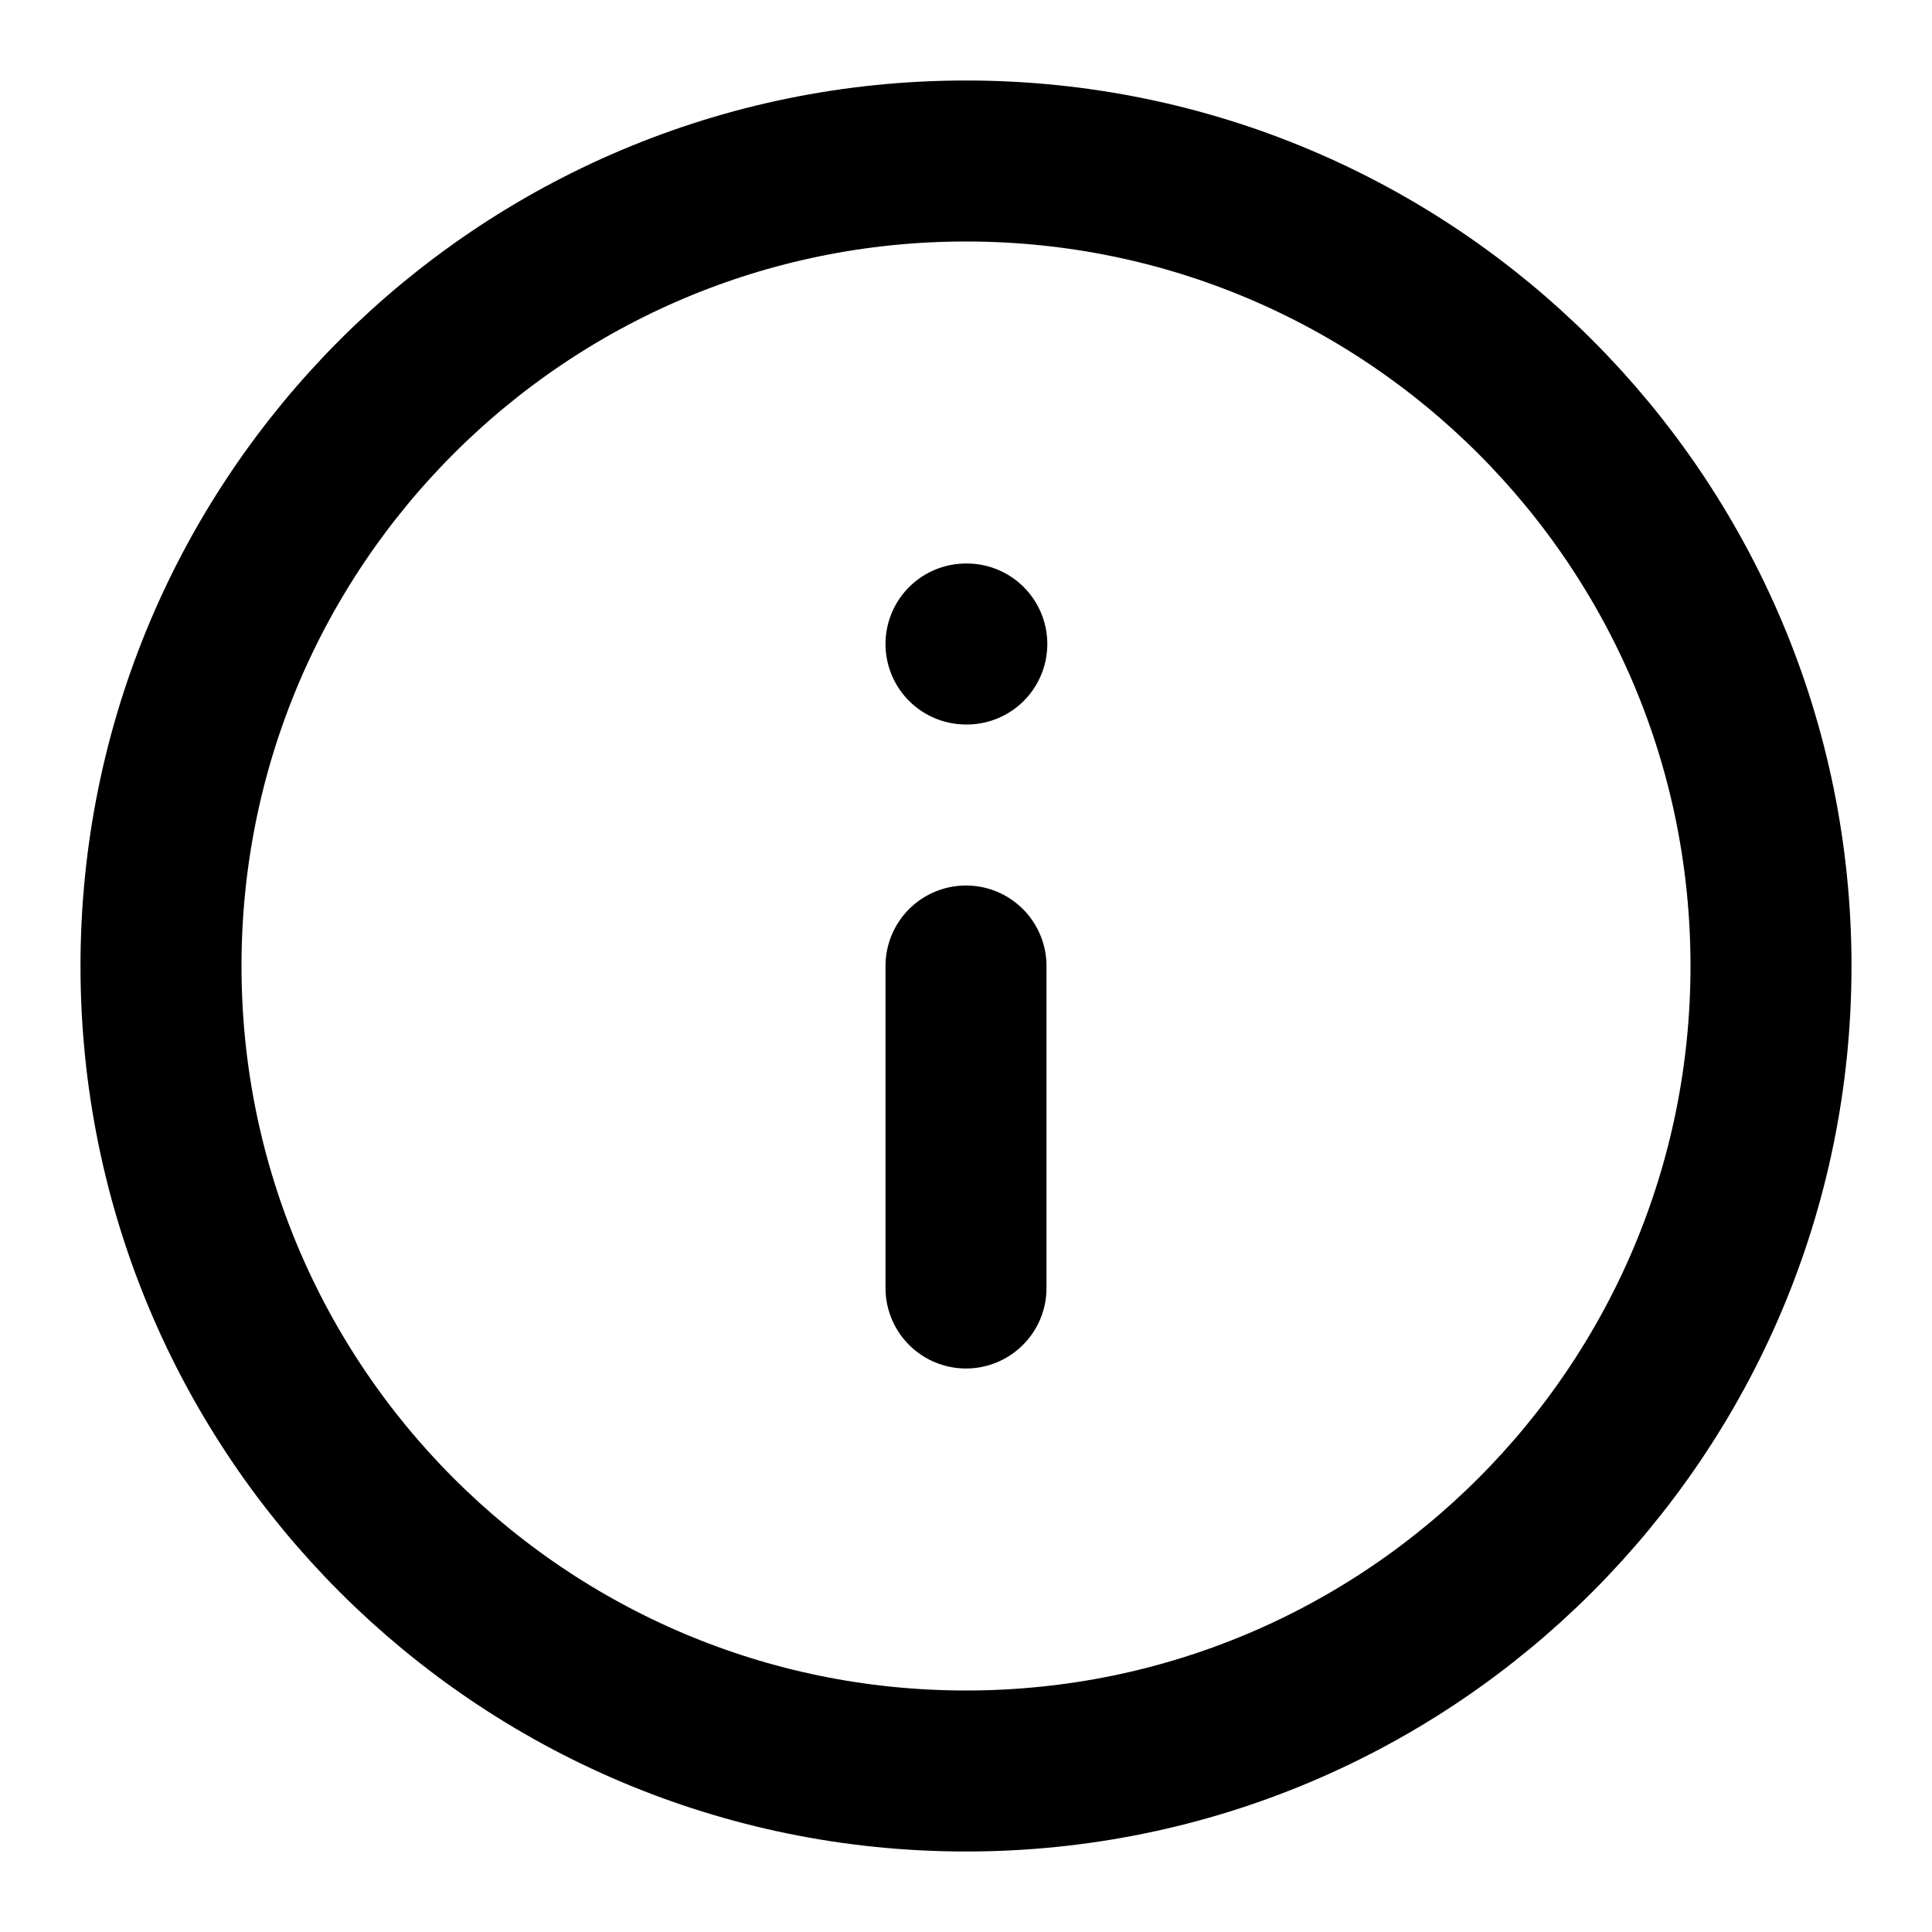
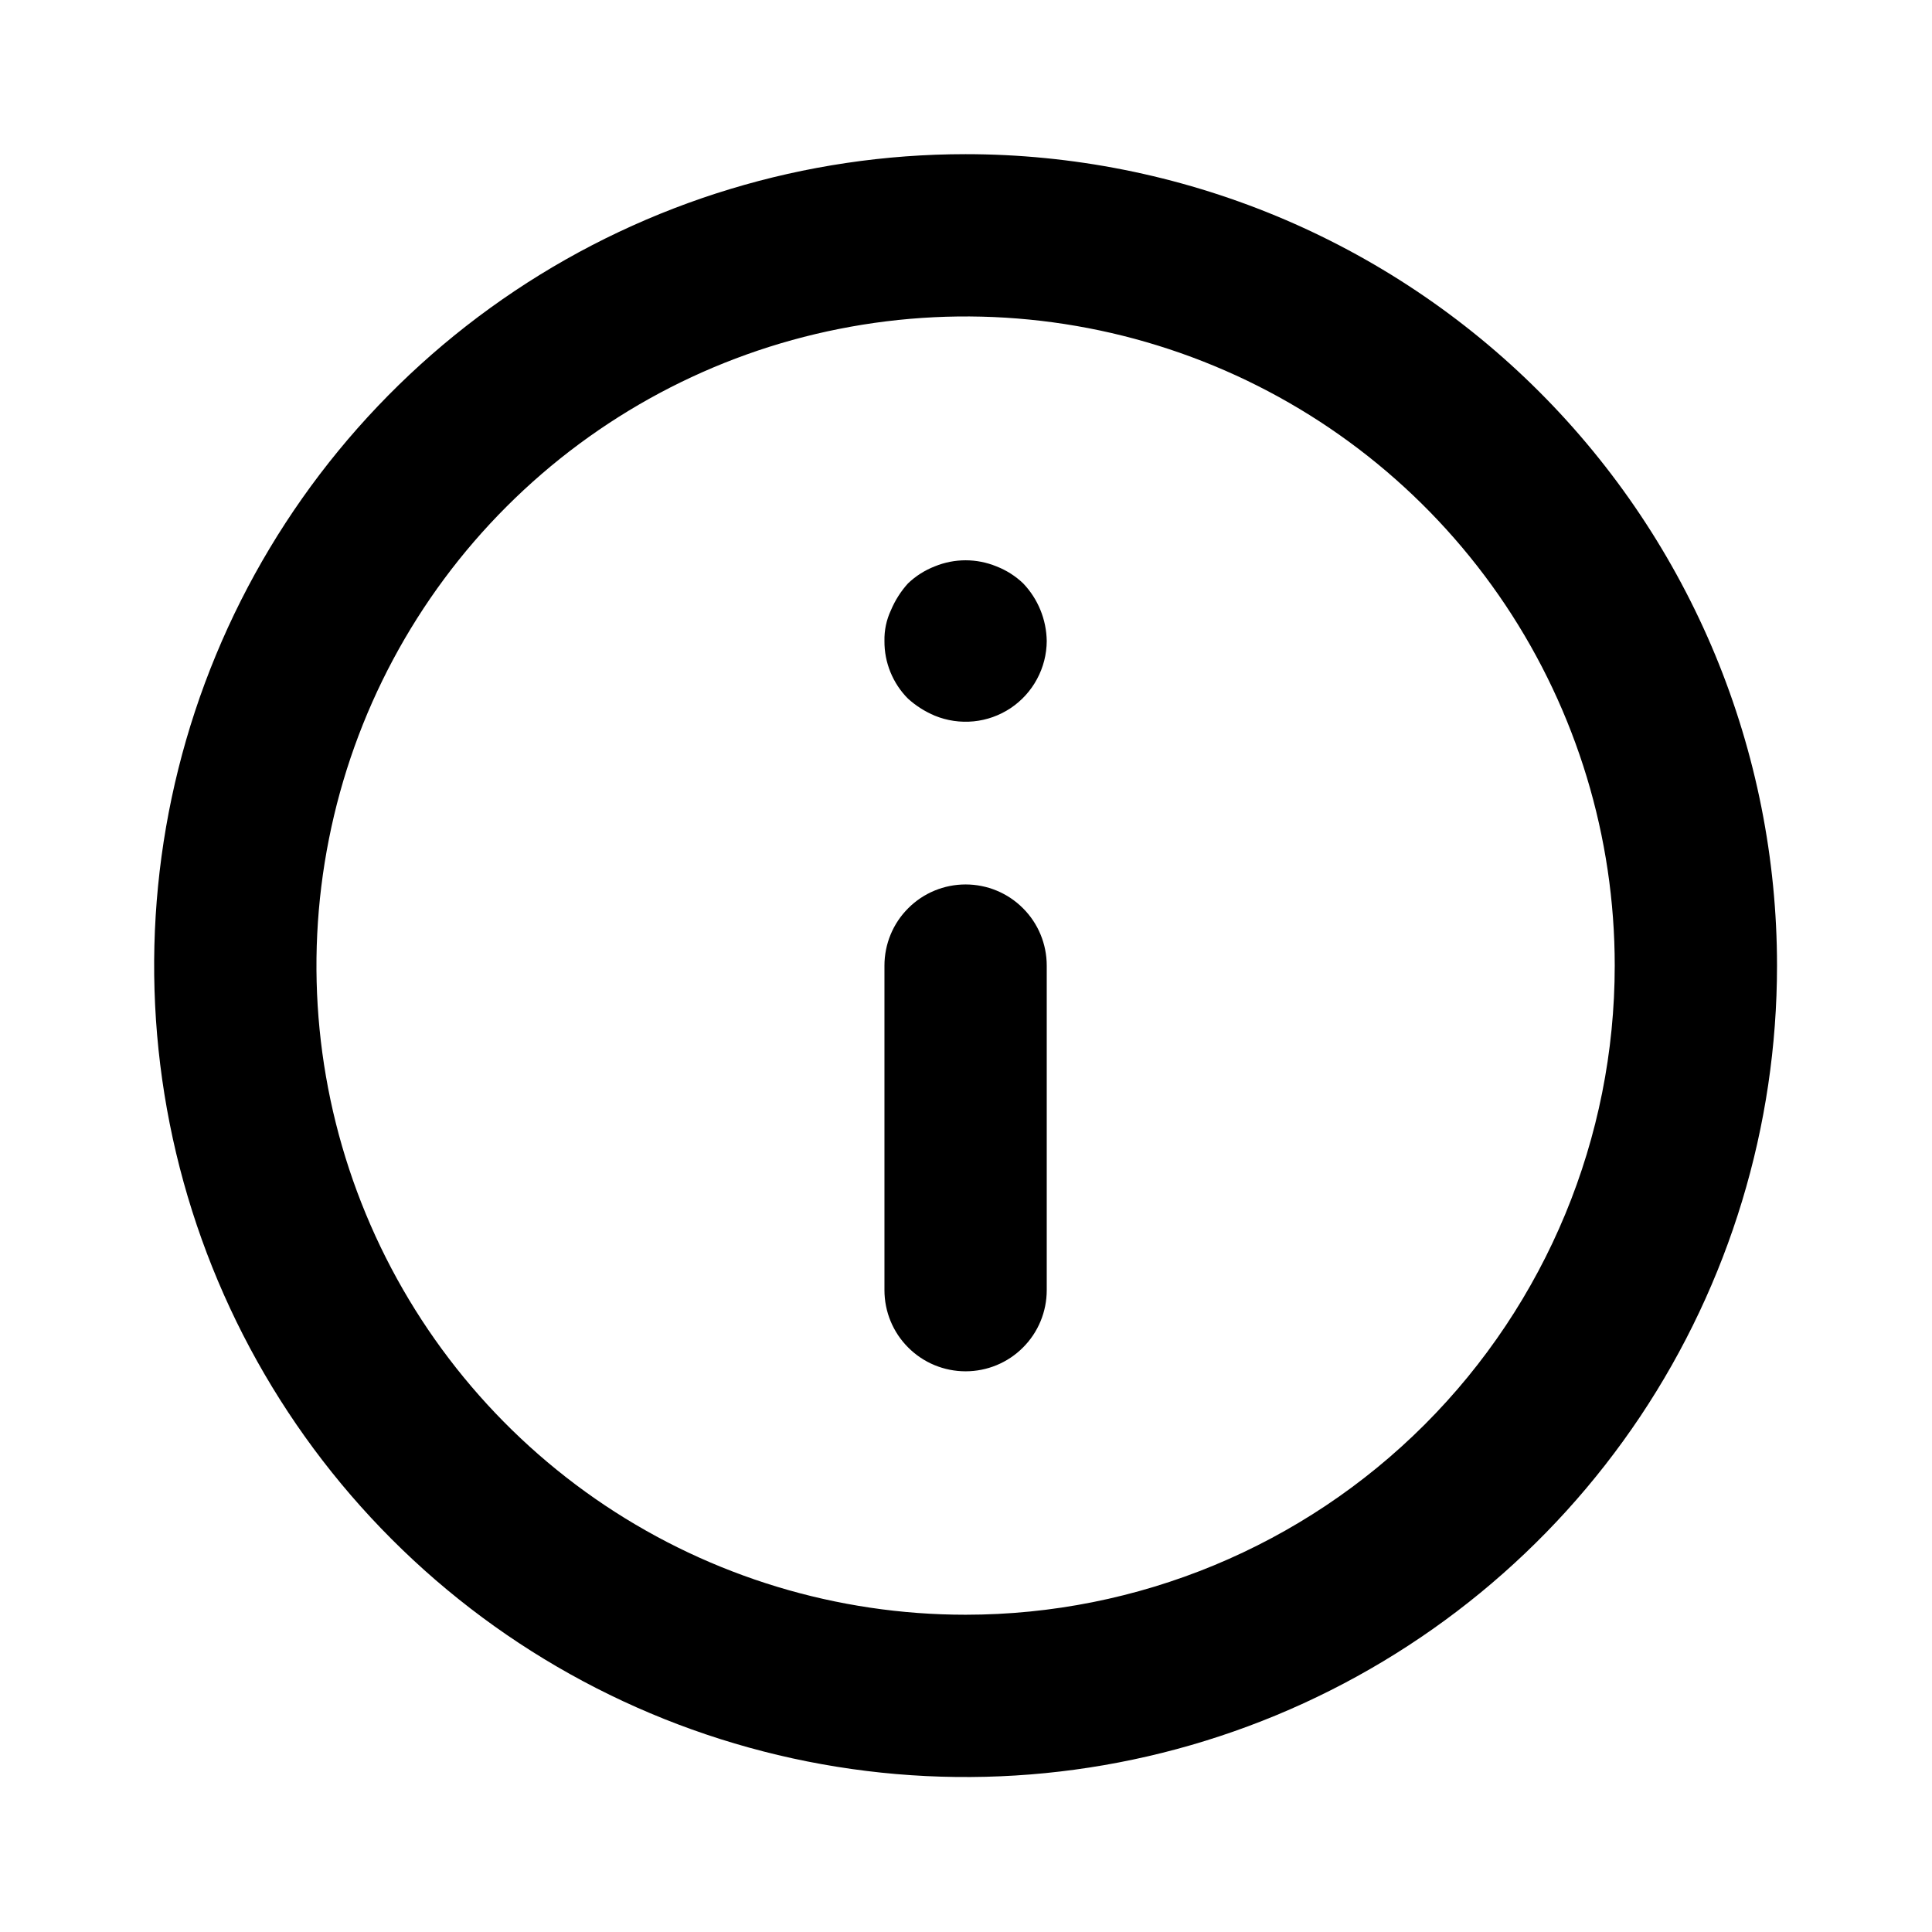
- <svg xmlns="http://www.w3.org/2000/svg" viewBox="0 0 24 24" fill="none" stroke="currentColor" stroke-width="2" stroke-linecap="round" stroke-linejoin="round">
-   <circle cx="12" cy="12" r="10" />
-   <line x1="12" y1="16" x2="12" y2="12" />
-   <line x1="12" y1="8" x2="12.01" y2="8" />
+ <svg xmlns="http://www.w3.org/2000/svg" viewBox="0.1 0.1 23.81 23.81" fill="none">
+   <path d="M12 11C11.735 11 11.48 11.105 11.293 11.293C11.105 11.48 11 11.735 11 12V16C11 16.265 11.105 16.52 11.293 16.707C11.48 16.895 11.735 17 12 17C12.265 17 12.52 16.895 12.707 16.707C12.895 16.52 13 16.265 13 16V12C13 11.735 12.895 11.48 12.707 11.293C12.52 11.105 12.265 11 12 11ZM12.38 7.08C12.136 6.98 11.864 6.98 11.62 7.08C11.497 7.128 11.385 7.199 11.29 7.29C11.202 7.387 11.131 7.499 11.08 7.62C11.024 7.739 10.997 7.869 11 8C10.999 8.132 11.024 8.262 11.074 8.384C11.124 8.506 11.197 8.617 11.29 8.71C11.387 8.798 11.499 8.869 11.62 8.92C11.771 8.982 11.936 9.006 12.099 8.99C12.262 8.974 12.418 8.918 12.555 8.827C12.691 8.736 12.803 8.613 12.88 8.469C12.958 8.325 12.999 8.164 13 8C12.996 7.735 12.893 7.482 12.71 7.29C12.615 7.199 12.503 7.128 12.38 7.08ZM12 2C10.022 2 8.089 2.586 6.444 3.685C4.8 4.784 3.518 6.346 2.761 8.173C2.004 10 1.806 12.011 2.192 13.951C2.578 15.891 3.53 17.672 4.929 19.071C6.327 20.47 8.109 21.422 10.049 21.808C11.989 22.194 14 21.996 15.827 21.239C17.654 20.482 19.216 19.2 20.315 17.556C21.413 15.911 22 13.978 22 12C22 10.687 21.741 9.386 21.239 8.173C20.736 6.96 20 5.858 19.071 4.929C18.142 4 17.04 3.264 15.827 2.761C14.614 2.259 13.313 2 12 2ZM12 20C10.418 20 8.871 19.531 7.555 18.652C6.24 17.773 5.214 16.523 4.609 15.062C4.003 13.6 3.845 11.991 4.154 10.439C4.462 8.887 5.224 7.462 6.343 6.343C7.462 5.224 8.887 4.462 10.439 4.154C11.991 3.845 13.6 4.003 15.062 4.609C16.523 5.214 17.773 6.24 18.652 7.555C19.531 8.871 20 10.418 20 12C20 14.122 19.157 16.157 17.657 17.657C16.157 19.157 14.122 20 12 20Z" fill="currentColor" />
</svg>
